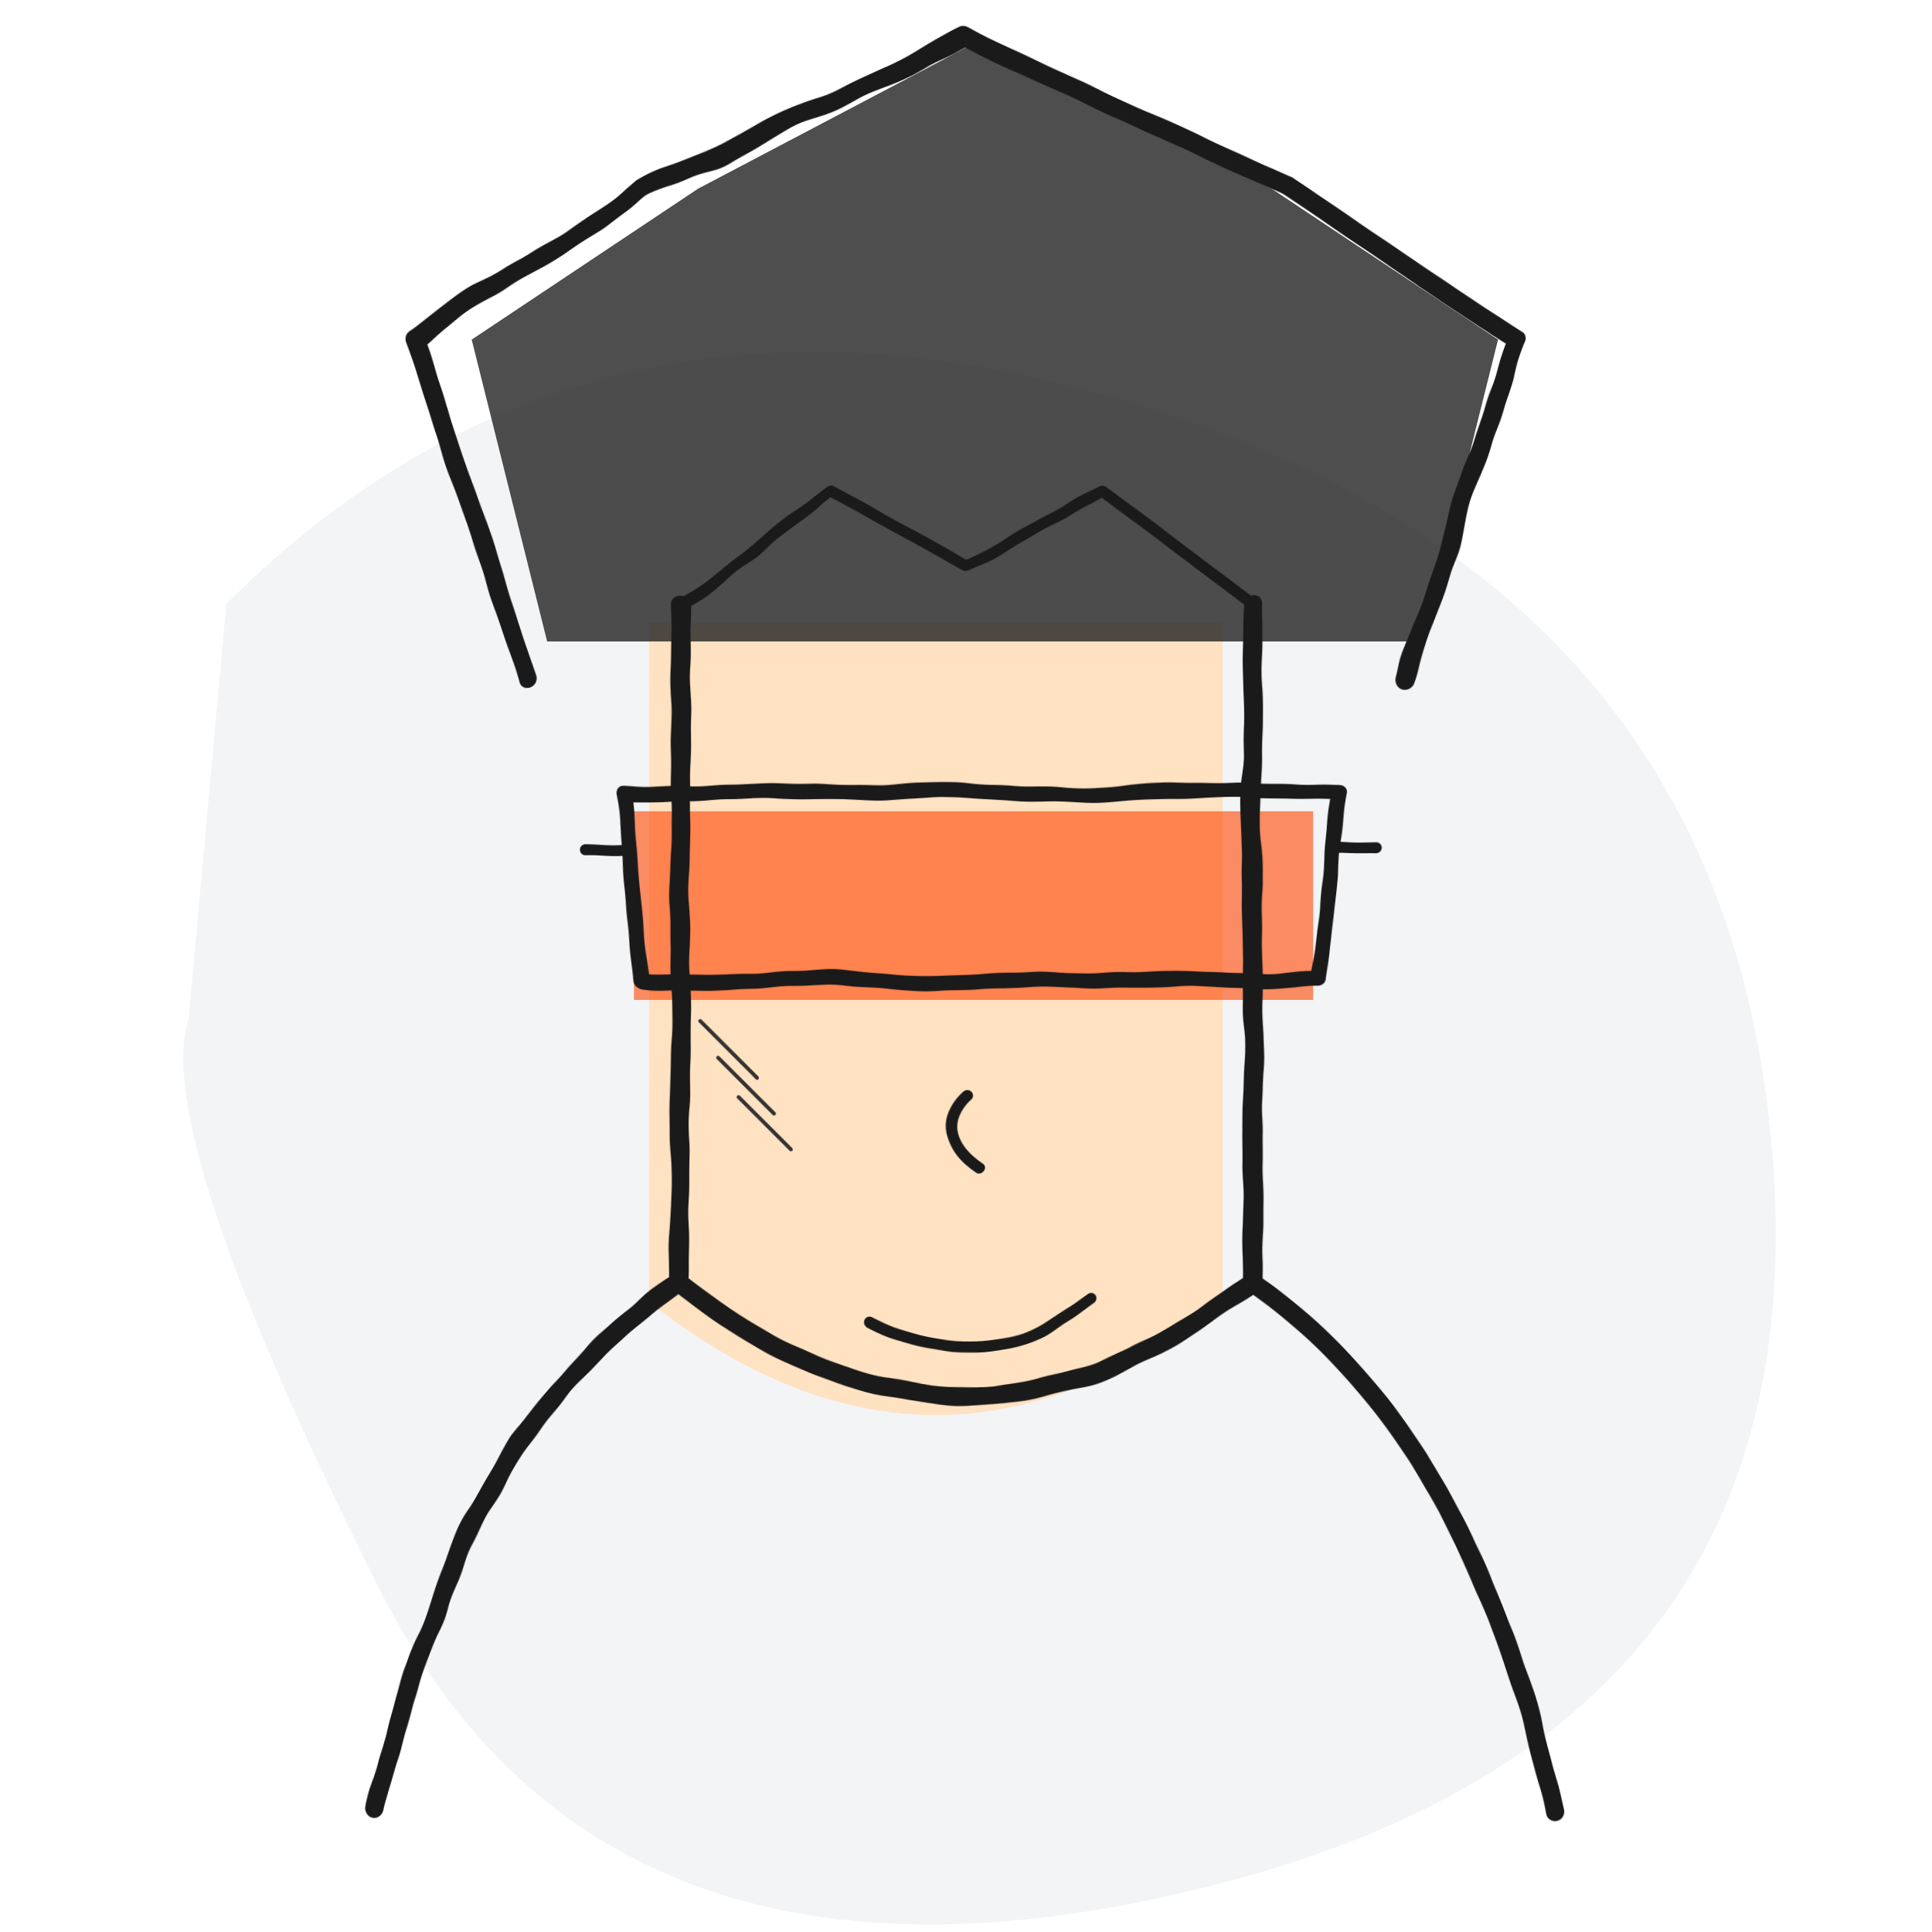
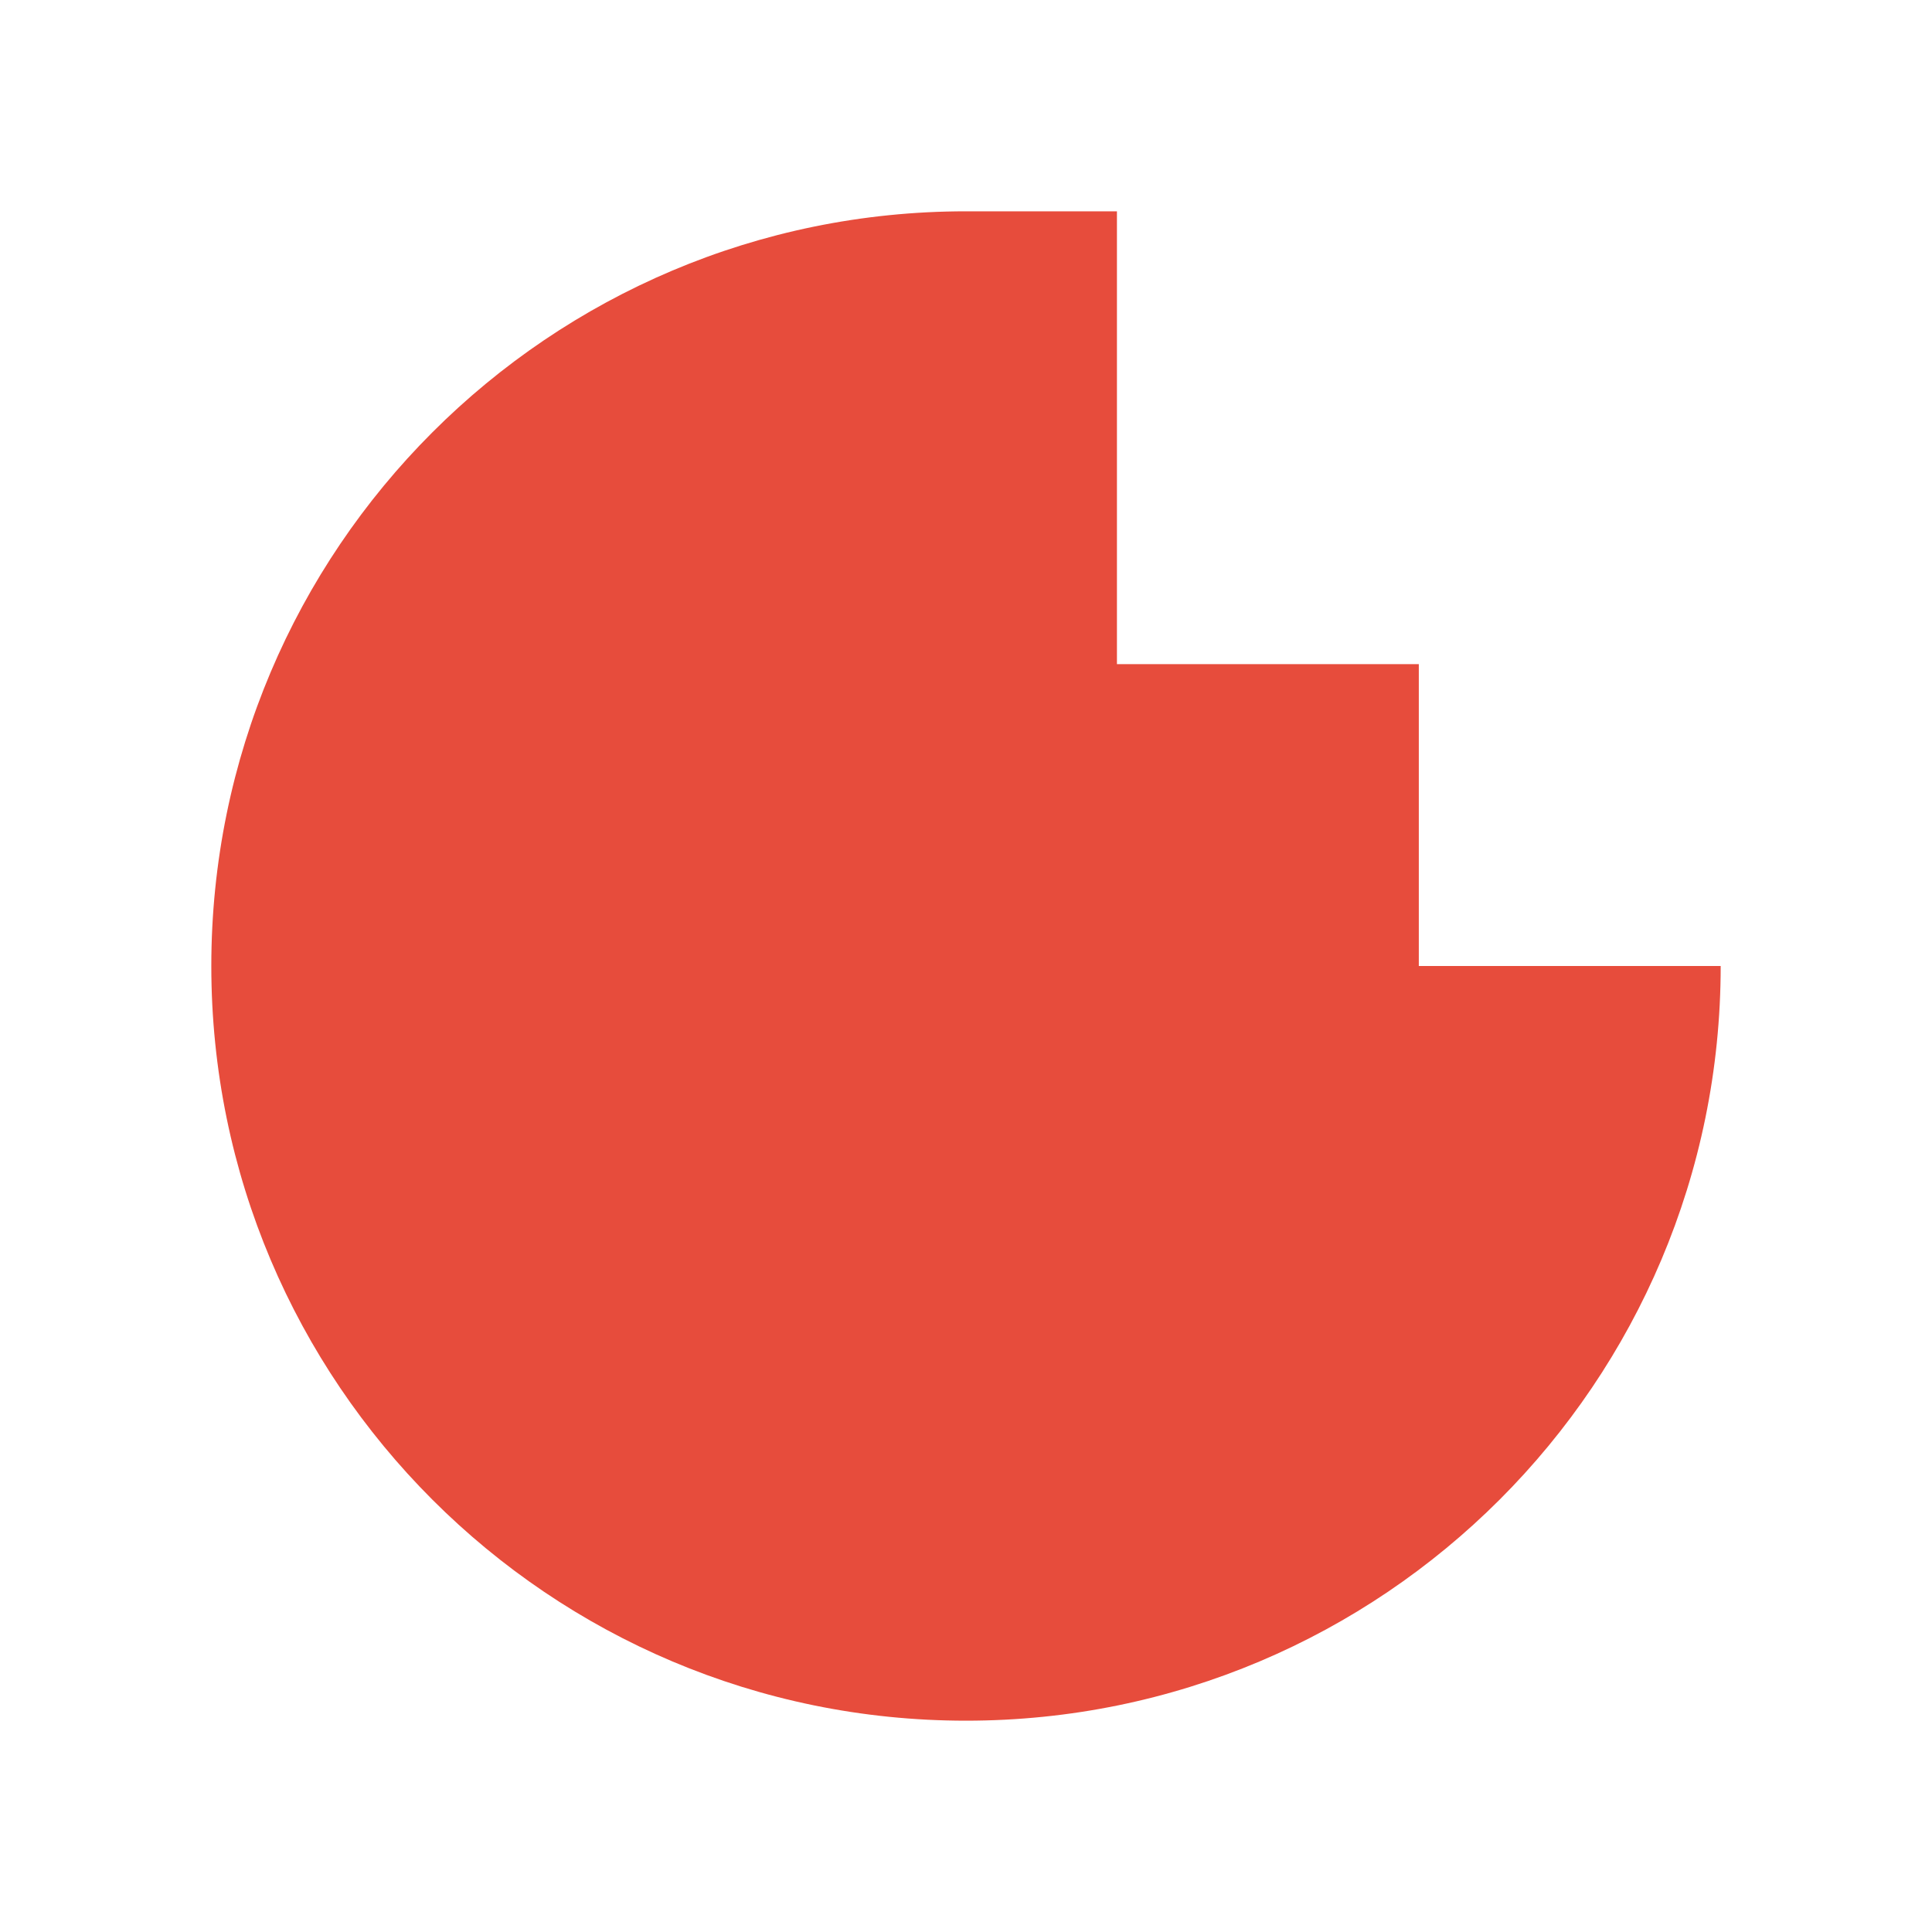
<svg xmlns="http://www.w3.org/2000/svg" viewBox="0 0 512 512">
-   <defs>
-     <filter id="sketchy">
-       <feTurbulence type="fractalNoise" baseFrequency="0.03" numOctaves="3" result="noise" />
-       <feDisplacementMap in="SourceGraphic" in2="noise" scale="3" />
-     </filter>
-   </defs>
-   <path d="M50 150 Q150 50 300 100 T460 300 T310 490 T90 410 T40 260 Z" fill="#F3F4F6" stroke="none" transform="translate(10, 10)" />
-   <path d="M180 160 L180 340 Q256 400 332 340 L332 160 Z" fill="#FFE0BD" stroke="none" transform="translate(-8, 5)" opacity="0.9" />
-   <path d="M140 180 L120 100 L180 60 L256 20 L332 60 L392 100 L372 180 Z" fill="#222" stroke="none" transform="translate(5, -10)" opacity="0.8" />
-   <rect x="170" y="210" width="180" height="50" fill="#FF4500" stroke="none" transform="translate(-2, 5)" opacity="0.6" />
-   <g stroke="#1a1a1a" stroke-width="5" fill="none" stroke-linecap="round" stroke-linejoin="round" filter="url(#sketchy)">
-     <path d="M180 160 L180 340 Q256 400 332 340 L332 160" />
-     <path d="M140 180 L110 90 L170 50" />
-     <path d="M170 50 L256 10 L342 50" />
-     <path d="M342 50 L402 90 L372 180" />
-     <path d="M180 160 L220 130 L256 150 L292 130 L332 160" stroke-width="3" />
-     <path d="M165 210 L355 210 L350 260 L170 260 Z" stroke-width="4" />
-     <path d="M155 225 L165 225" stroke-width="3" />
-     <path d="M355 225 L365 225" stroke-width="3" />
-     <path d="M256 290 Q246 300 260 310" stroke-width="3" />
-     <path d="M230 350 Q260 365 290 345" stroke-width="3" />
-     <path d="M180 340 Q120 380 100 480" />
-     <path d="M332 340 Q390 380 412 480" />
-     <path d="M185 270 L200 285 M190 280 L205 295 M195 290 L210 305" stroke-width="1" stroke="#333" />
-   </g>
+   <path d="M256 56            A200 200 0 1 0 456 256            L376 256            L376 176            L296 176            L296 56            Z" fill="#E74C3C" />
</svg>
